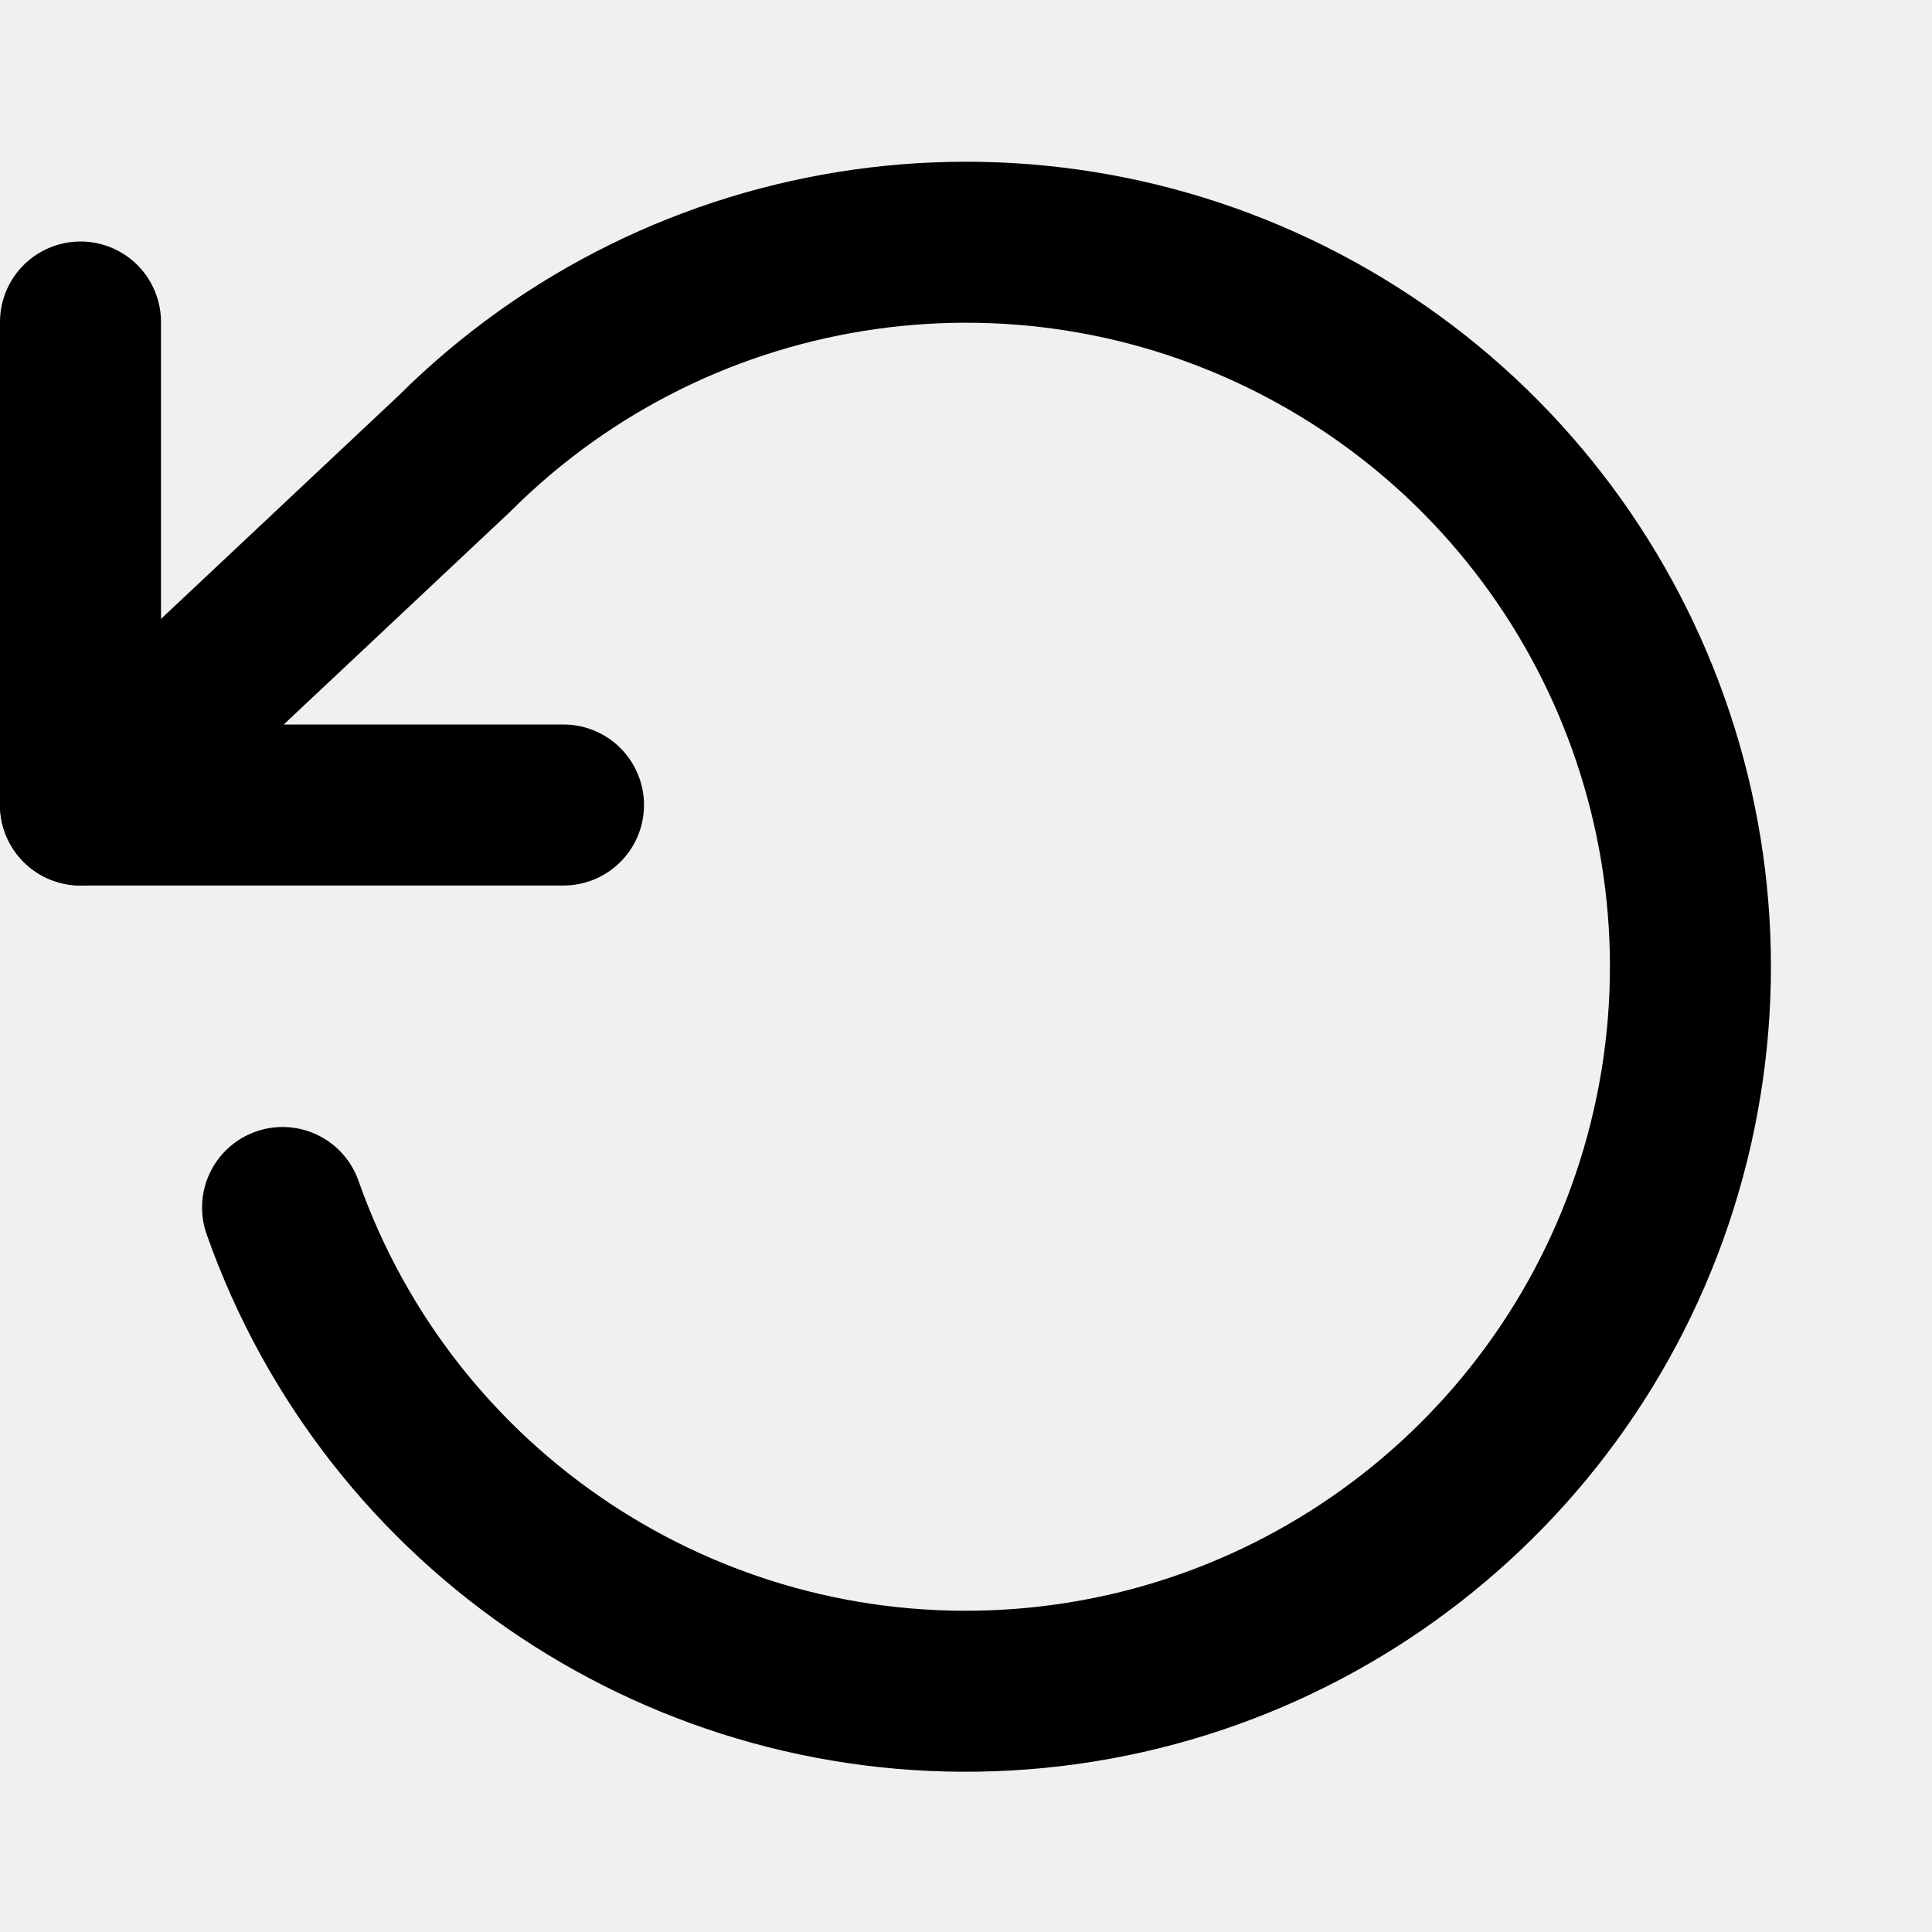
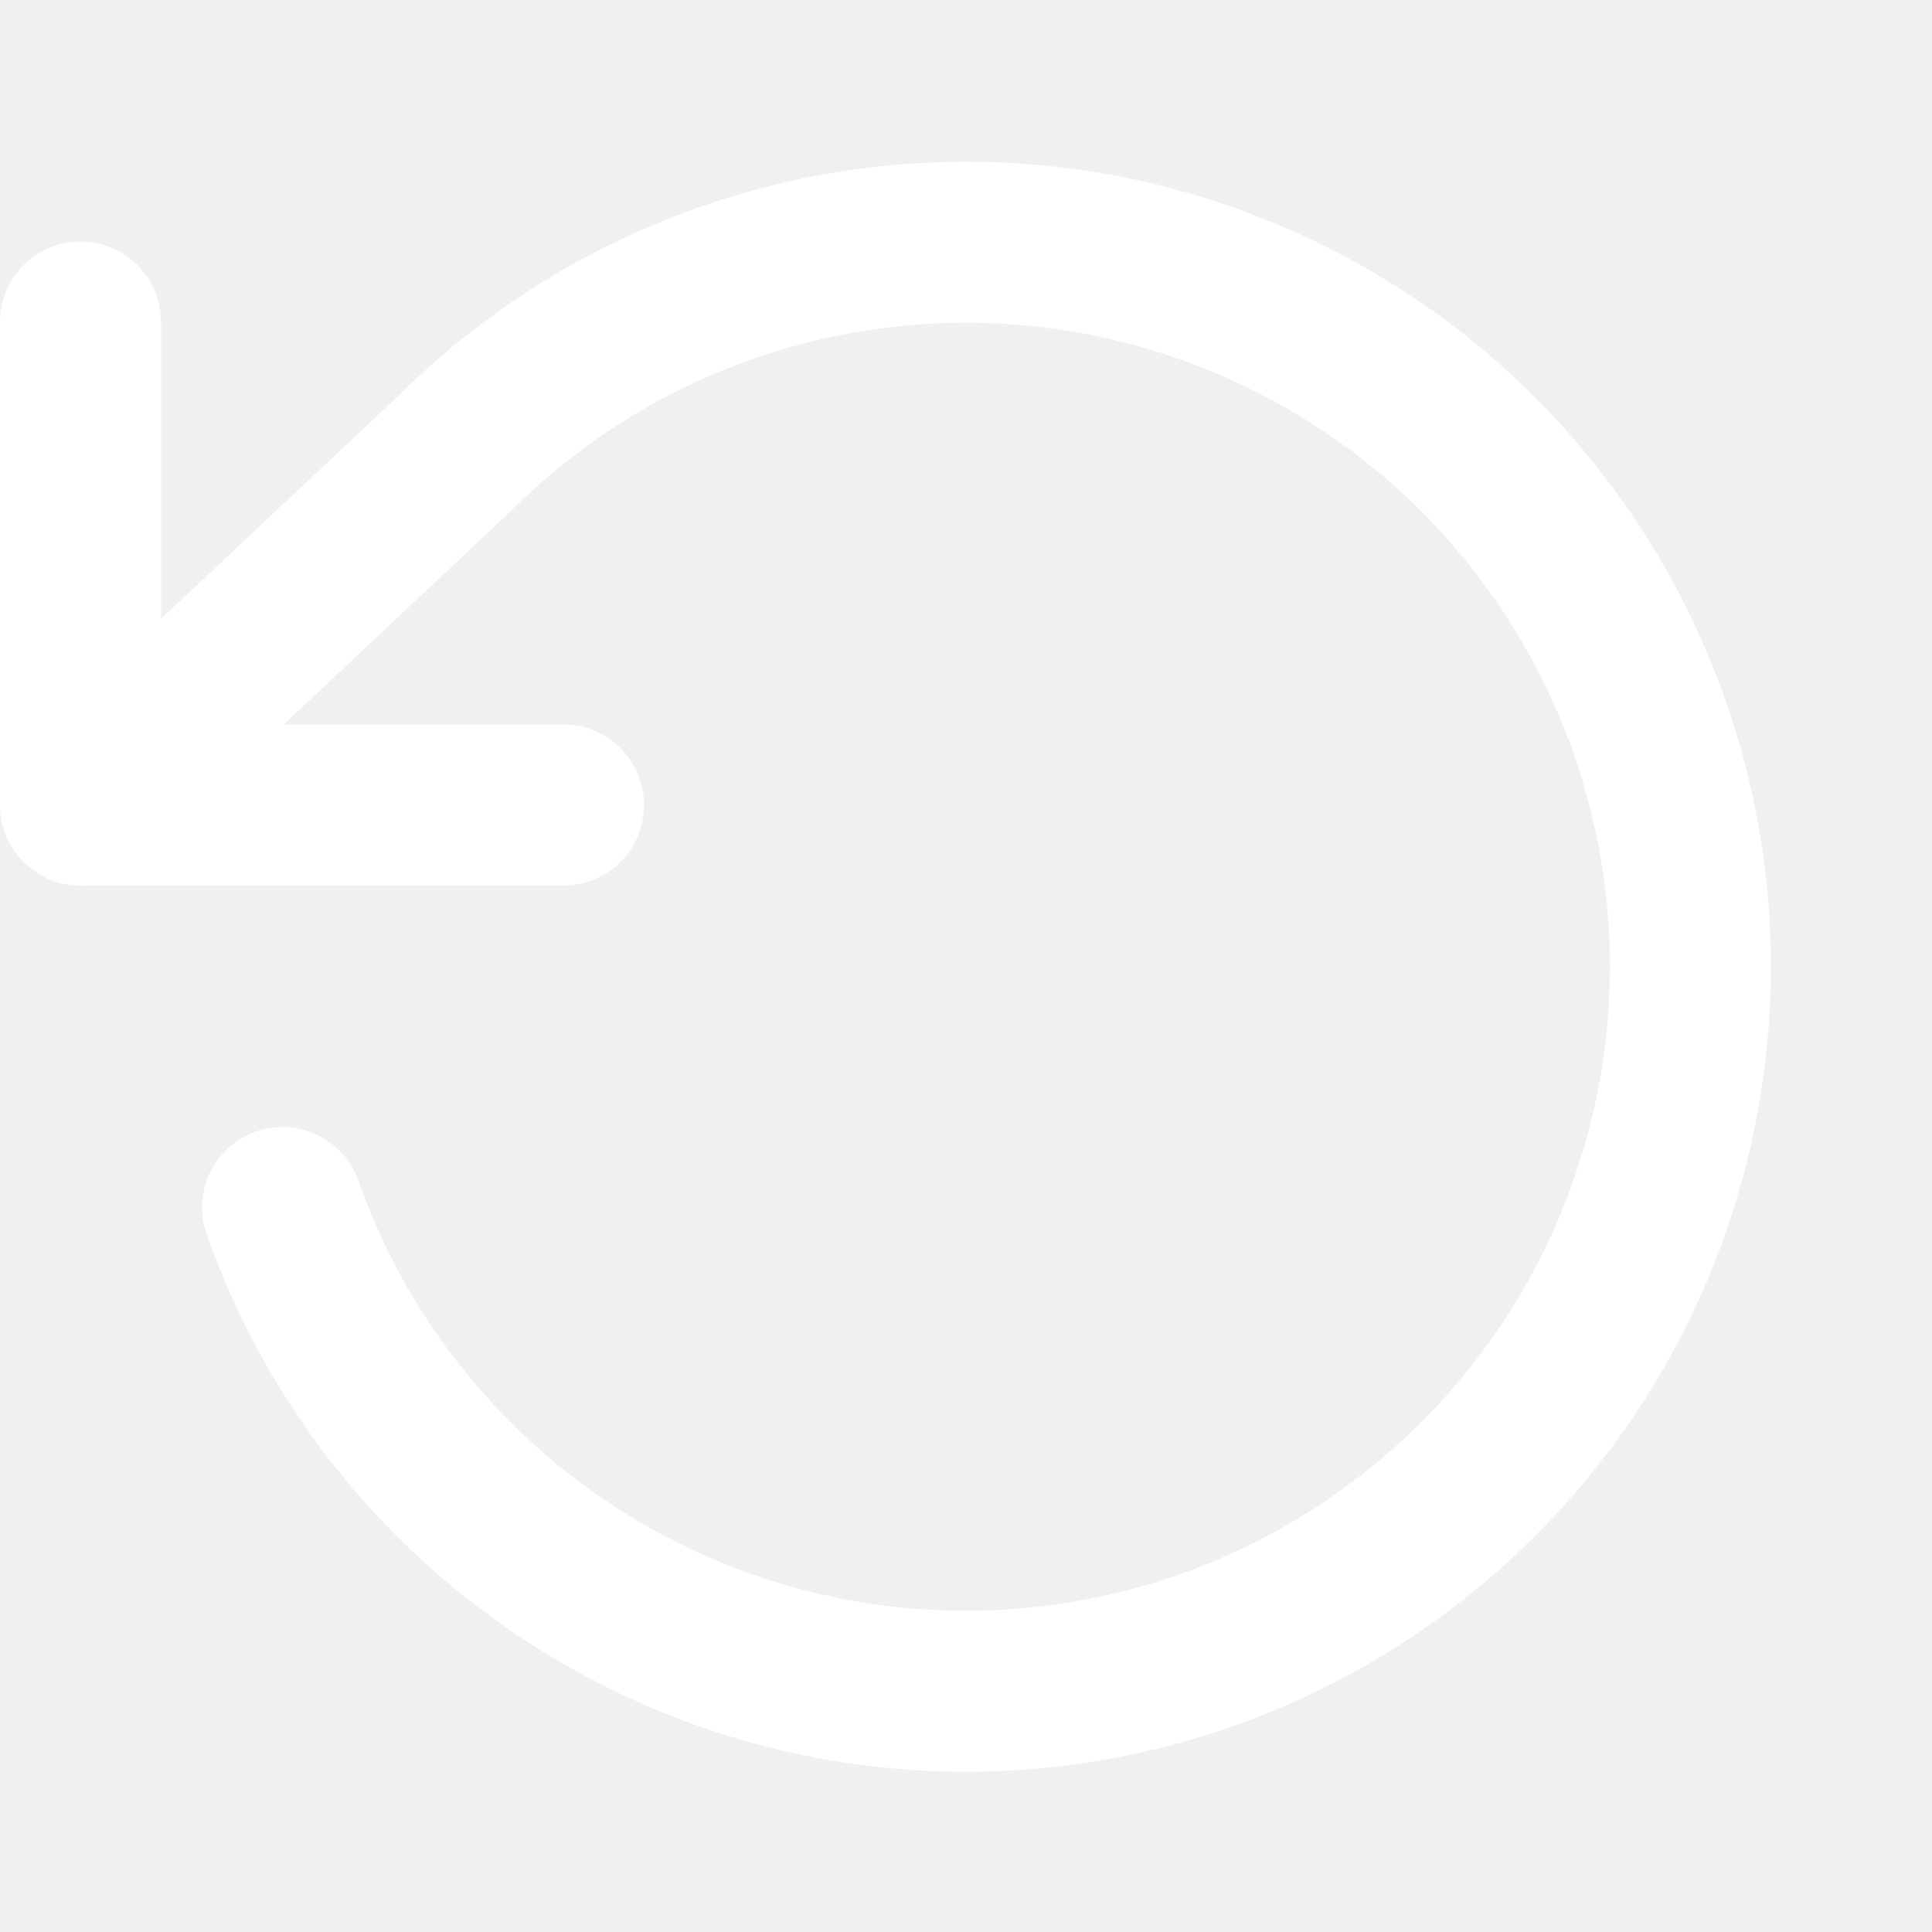
- <svg xmlns="http://www.w3.org/2000/svg" width="24" height="24" viewBox="0 0 24 24" fill="none" stroke="currentColor" stroke-width="2" stroke-linecap="round" stroke-linejoin="round" class="feather feather-rotate-ccw">
+ <svg xmlns="http://www.w3.org/2000/svg" width="24" height="24" viewBox="0 0 24 24" fill="none" stroke="#FFFFFF" stroke-width="2" stroke-linecap="round" stroke-linejoin="round" class="feather feather-rotate-ccw">
  <polyline points="1 4 1 10 7 10" />
  <path d="M3.51 15a9 9 0 1 0 2.13-9.36L1 10" />
</svg>
